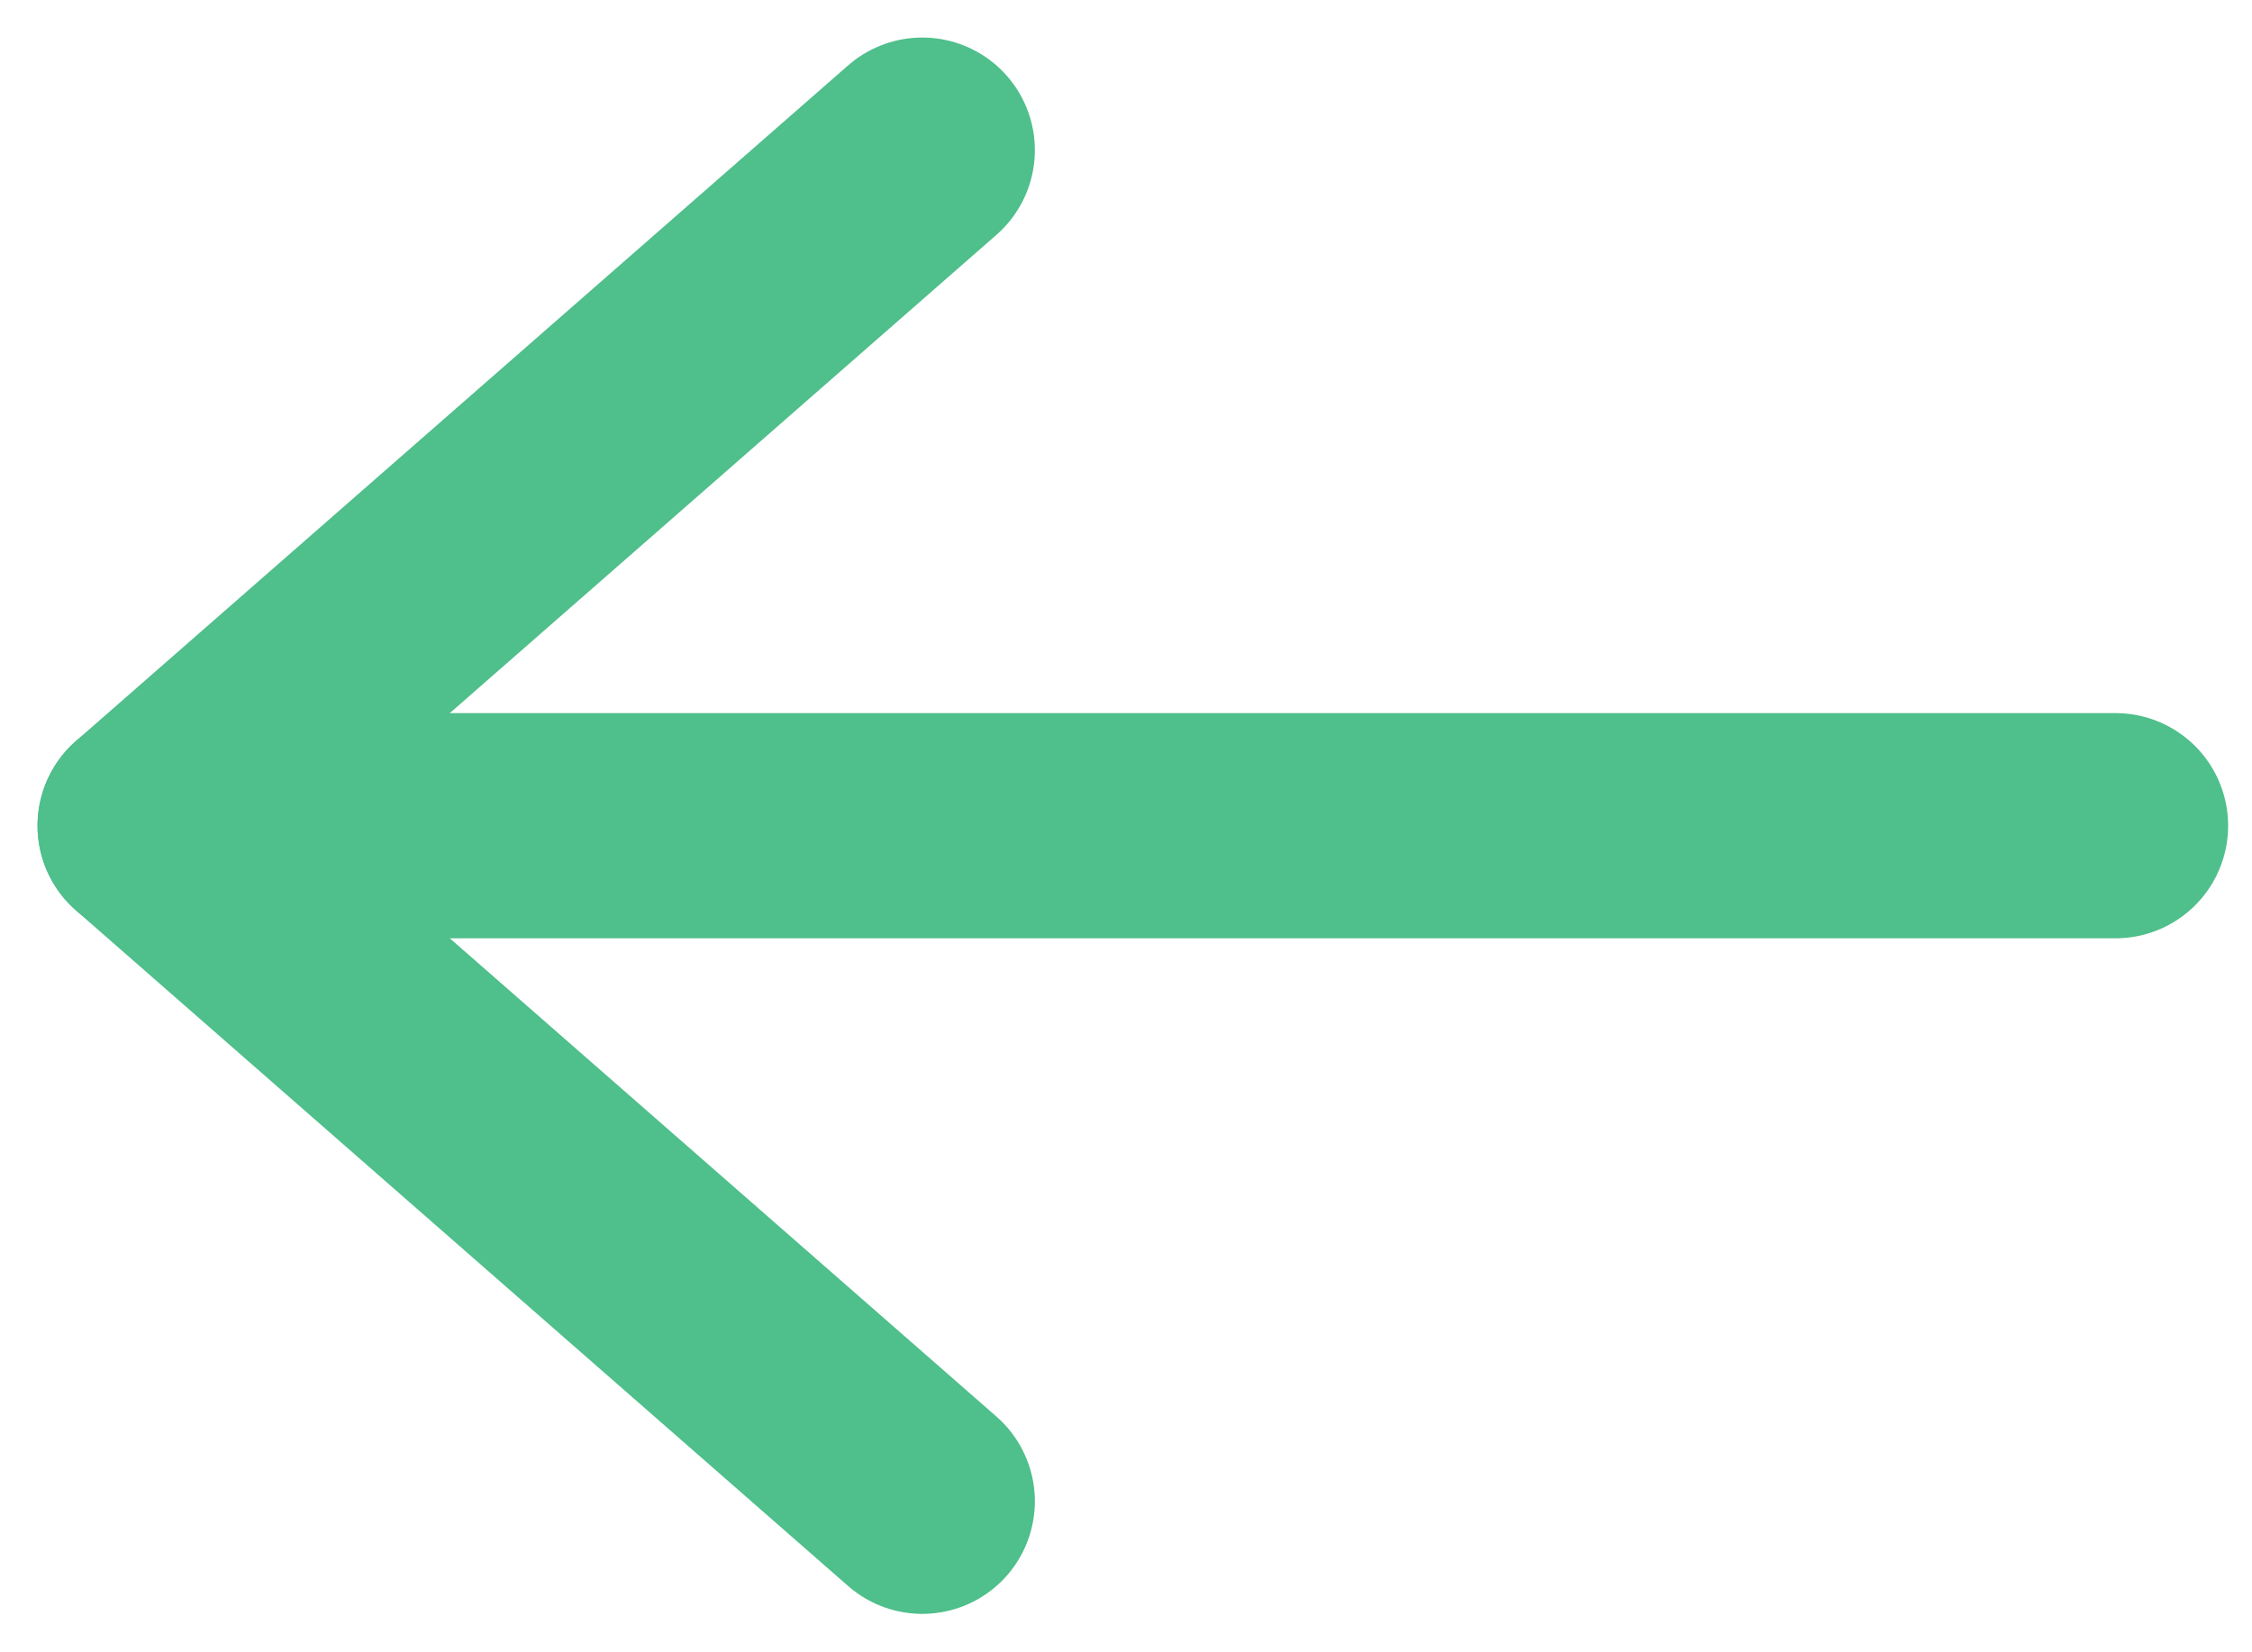
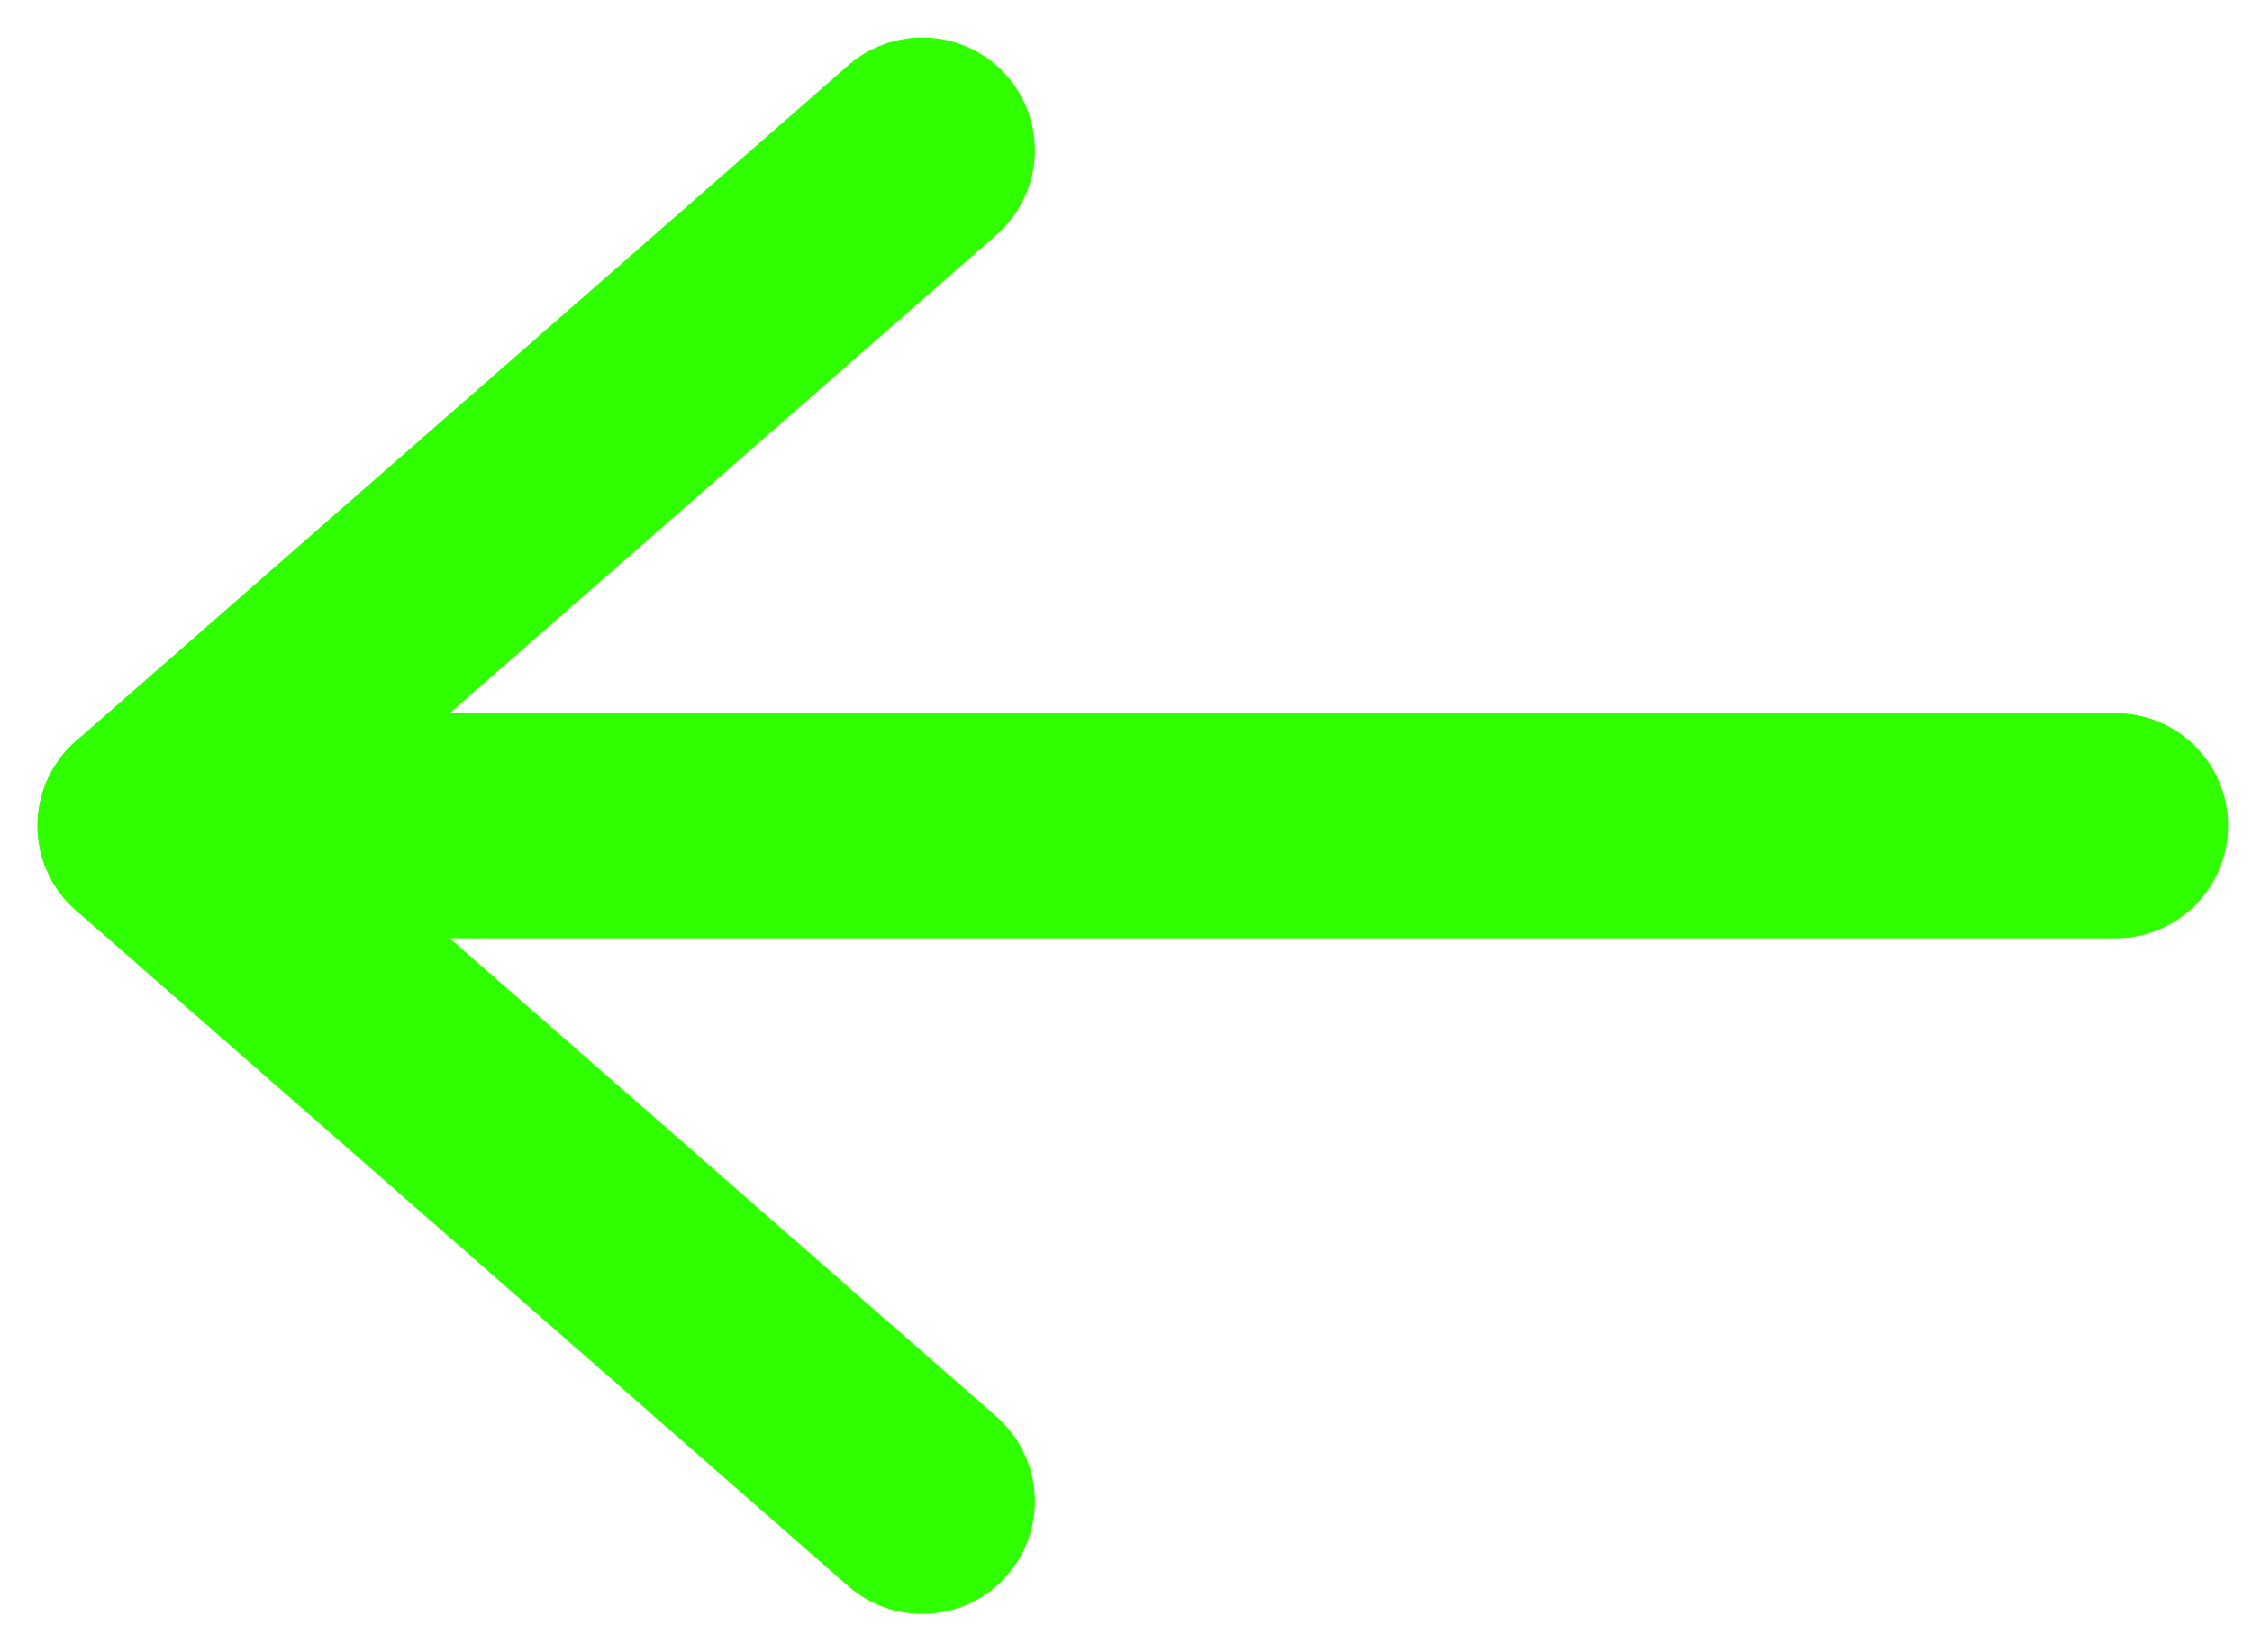
<svg xmlns="http://www.w3.org/2000/svg" width="15" height="11" viewBox="0 0 15 11" fill="none">
-   <path d="M14.091 5.5H1" stroke="#4FBF8B" stroke-width="1.5" stroke-linecap="round" stroke-linejoin="round" />
-   <path d="M6.143 10L1 5.5L6.143 1" stroke="#4FBF8B" stroke-width="1.5" stroke-linecap="round" stroke-linejoin="round" />
+   <path d="M14.091 5.5H1" stroke="#30ff00" stroke-width="1.5" stroke-linecap="round" stroke-linejoin="round" />
+   <path d="M6.143 10L1 5.5L6.143 1" stroke="#30ff00" stroke-width="1.5" stroke-linecap="round" stroke-linejoin="round" />
</svg>
